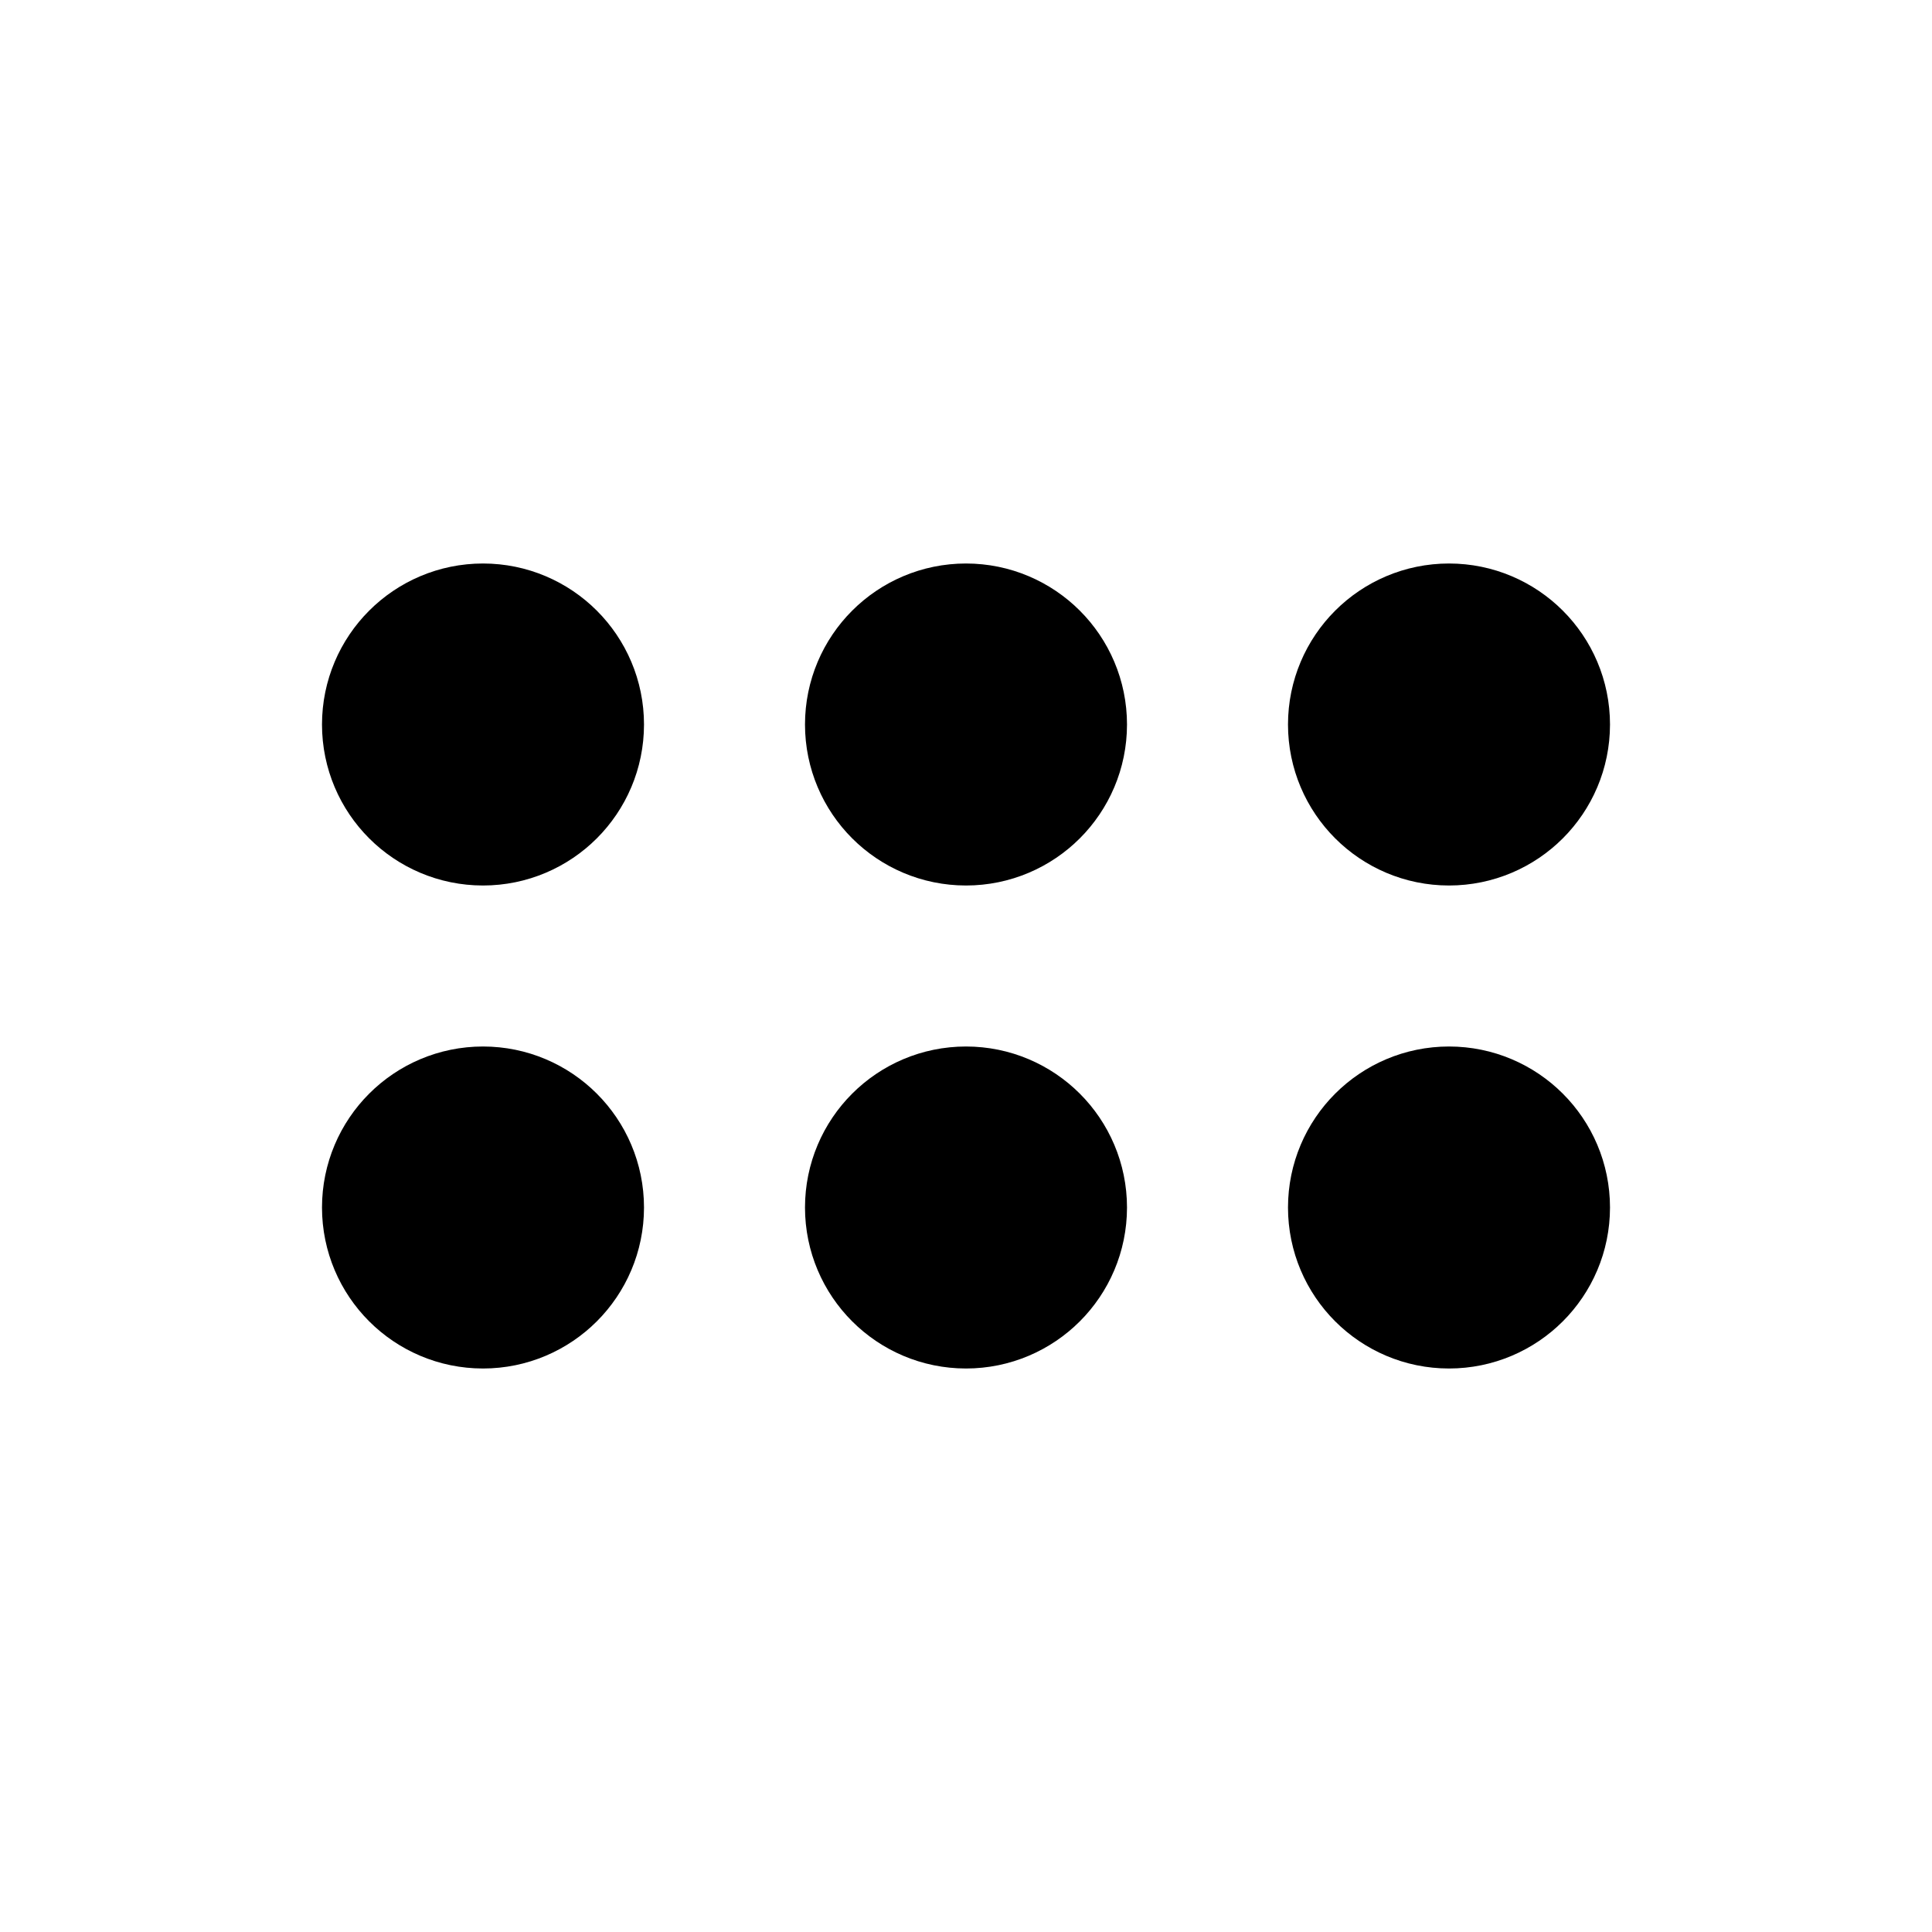
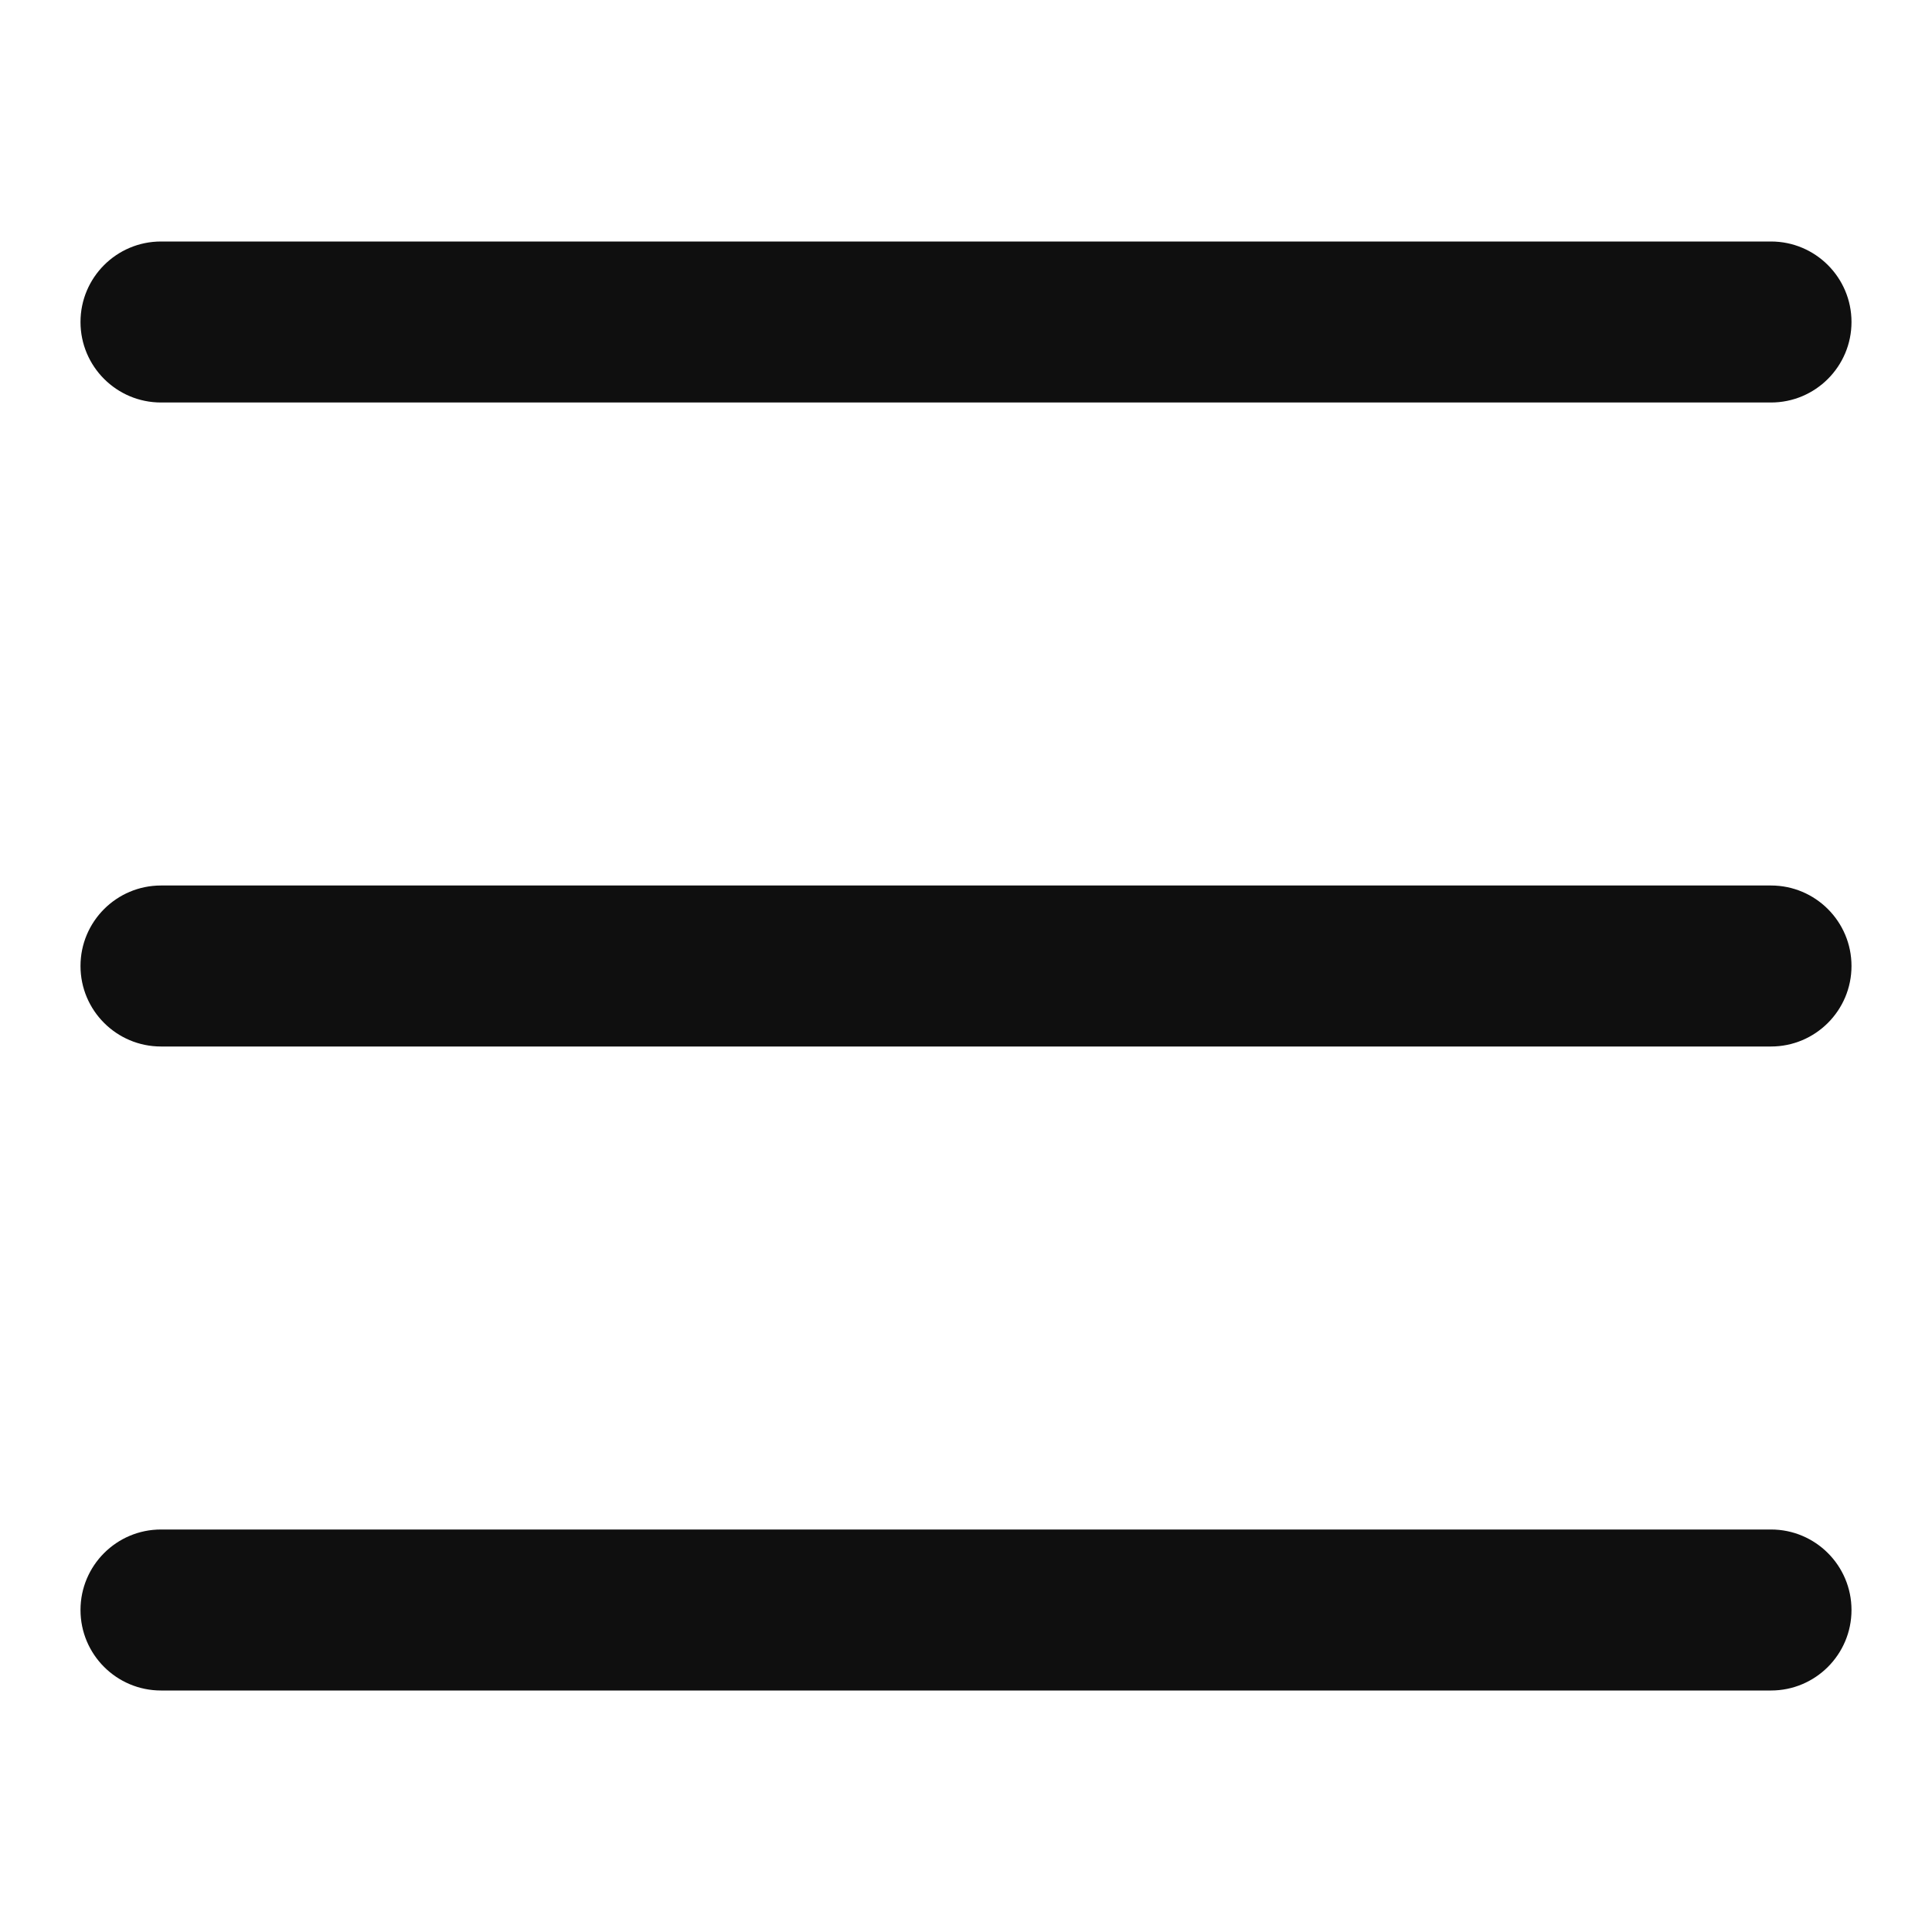
<svg xmlns="http://www.w3.org/2000/svg" width="800px" height="800px" viewBox="0 0 24 24" fill="none">
-   <g id="Interface / Drag_Horizontal">
-     <g id="Vector">
-       <path d="M18 14C17.448 14 17 14.448 17 15C17 15.552 17.448 16 18 16C18.552 16 19 15.552 19 15C19 14.448 18.552 14 18 14Z" stroke="#000000" stroke-width="2" stroke-linecap="round" stroke-linejoin="round" />
-       <path d="M12 14C11.448 14 11 14.448 11 15C11 15.552 11.448 16 12 16C12.552 16 13 15.552 13 15C13 14.448 12.552 14 12 14Z" stroke="#000000" stroke-width="2" stroke-linecap="round" stroke-linejoin="round" />
-       <path d="M6 14C5.448 14 5 14.448 5 15C5 15.552 5.448 16 6 16C6.552 16 7 15.552 7 15C7 14.448 6.552 14 6 14Z" stroke="#000000" stroke-width="2" stroke-linecap="round" stroke-linejoin="round" />
-       <path d="M18 8C17.448 8 17 8.448 17 9C17 9.552 17.448 10 18 10C18.552 10 19 9.552 19 9C19 8.448 18.552 8 18 8Z" stroke="#000000" stroke-width="2" stroke-linecap="round" stroke-linejoin="round" />
-       <path d="M12 8C11.448 8 11 8.448 11 9C11 9.552 11.448 10 12 10C12.552 10 13 9.552 13 9C13 8.448 12.552 8 12 8Z" stroke="#000000" stroke-width="2" stroke-linecap="round" stroke-linejoin="round" />
-       <path d="M6 8C5.448 8 5 8.448 5 9C5 9.552 5.448 10 6 10C6.552 10 7 9.552 7 9C7 8.448 6.552 8 6 8Z" stroke="#000000" stroke-width="2" stroke-linecap="round" stroke-linejoin="round" />
-     </g>
-   </g>
+   <path d="M1 12C1 11.448 1.448 11 2 11H22C22.552 11 23 11.448 23 12C23 12.552 22.552 13 22 13H2C1.448 13 1 12.552 1 12Z" fill="#0F0F0F" />
+   <path d="M1 4C1 3.448 1.448 3 2 3H22C22.552 3 23 3.448 23 4C23 4.552 22.552 5 22 5H2C1.448 5 1 4.552 1 4Z" fill="#0F0F0F" />
+   <path d="M1 20C1 19.448 1.448 19 2 19H22C22.552 19 23 19.448 23 20C23 20.552 22.552 21 22 21H2C1.448 21 1 20.552 1 20Z" fill="#0F0F0F" />
</svg>
